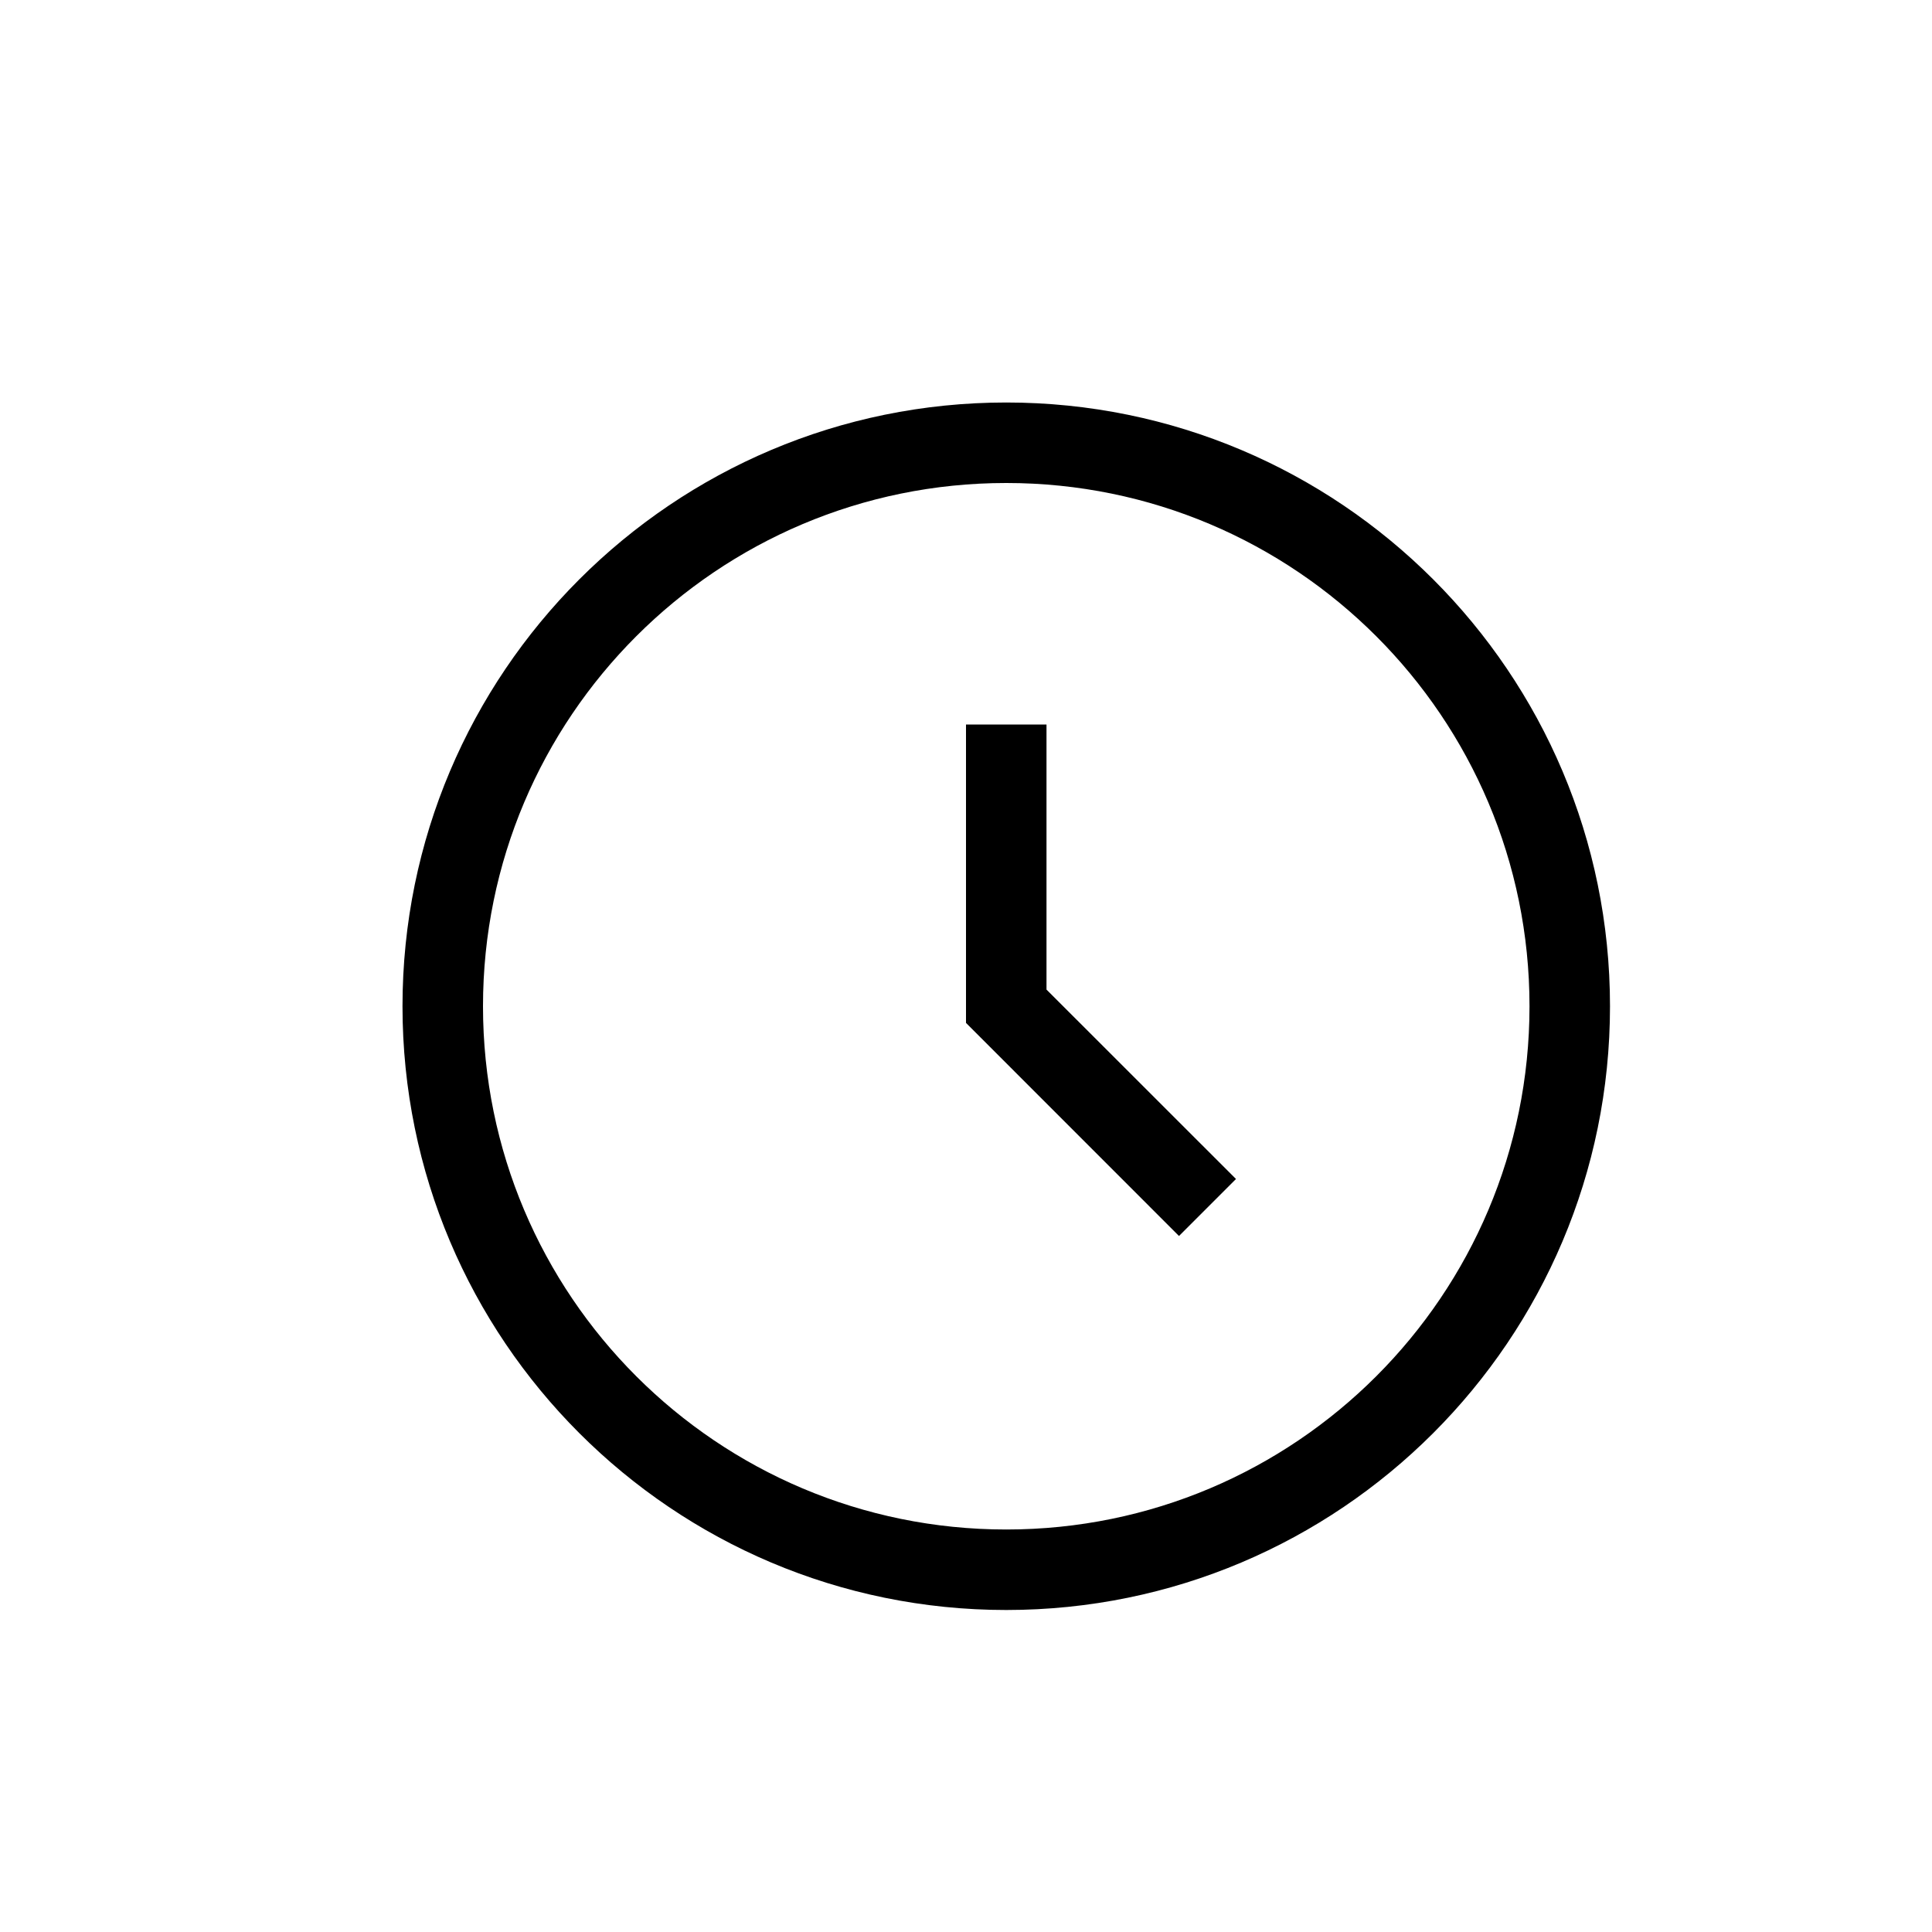
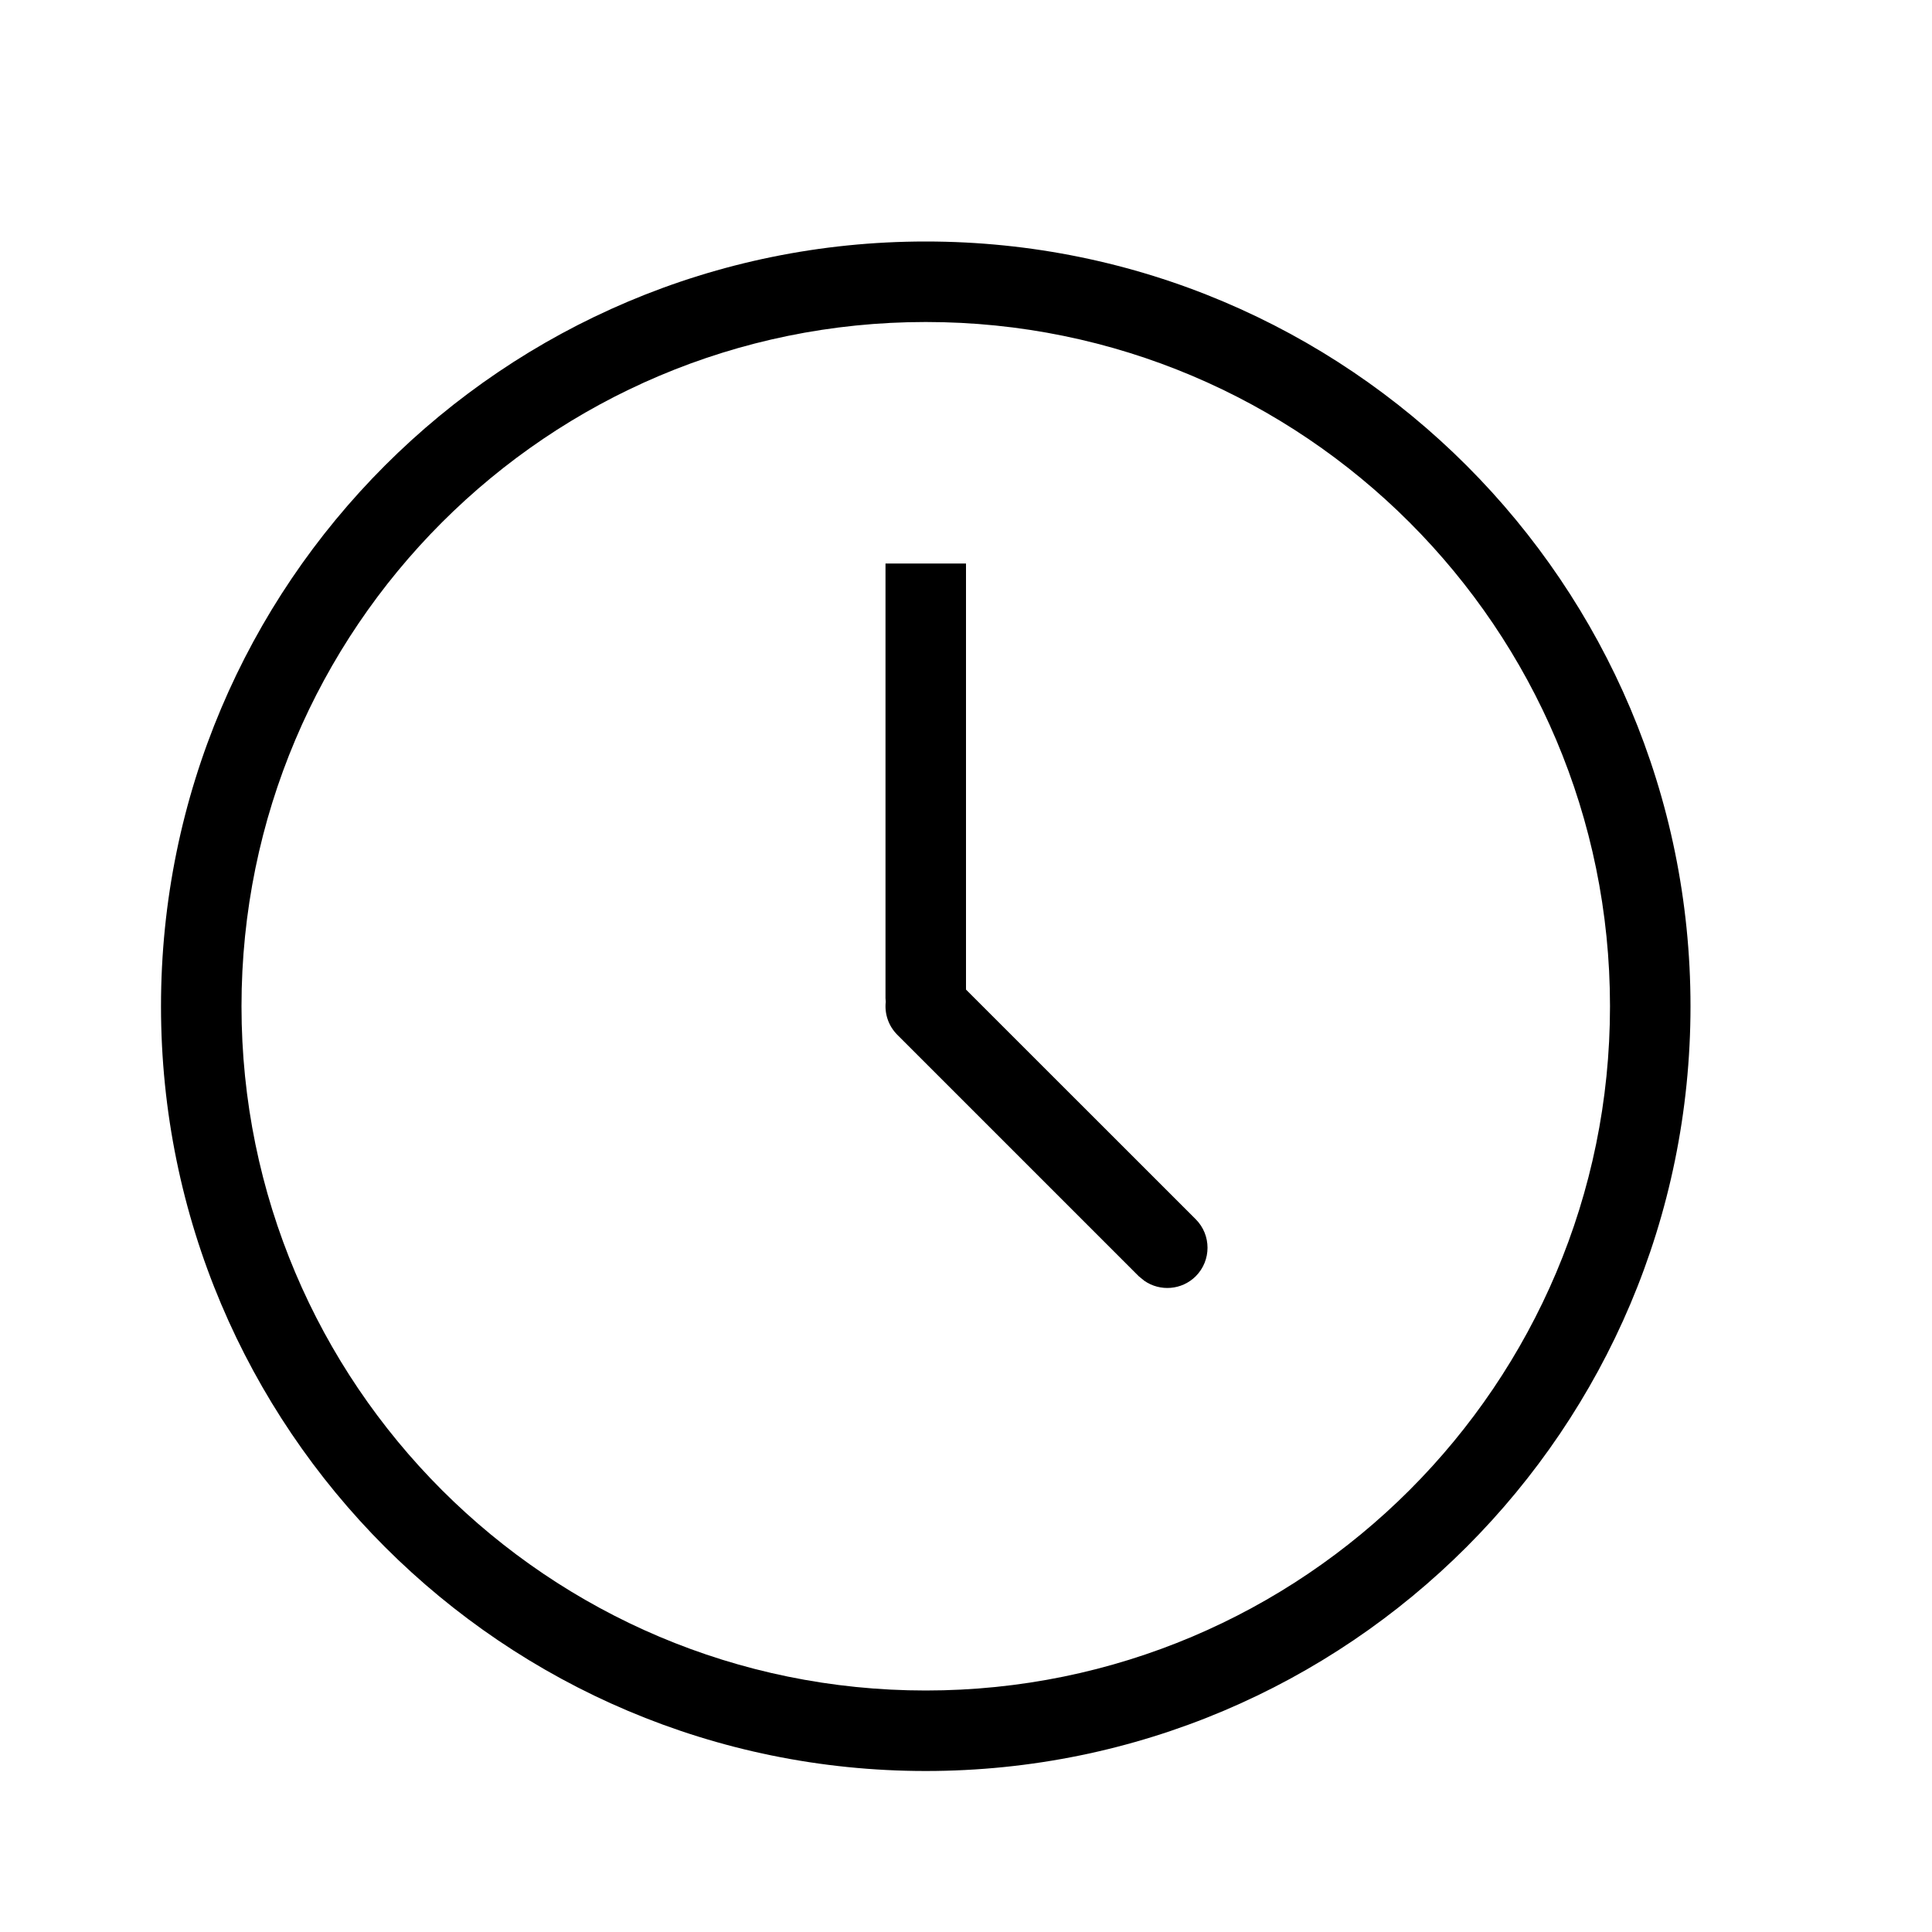
<svg xmlns="http://www.w3.org/2000/svg" width="24" height="24" viewBox="0 0 24 24">
-   <path d="M12.5,20 C8.358,20 5,16.642 5,12.5 C5,8.358 8.358,5 12.5,5 C16.642,5 20,8.358 20,12.5 C20,16.642 16.642,20 12.5,20 Z M12.5,19 C16.09,19 19,16.09 19,12.5 C19,8.91 16.09,6 12.5,6 C8.91,6 6,8.91 6,12.5 C6,16.09 8.91,19 12.5,19 Z M13,12.293 L15.354,14.646 L14.646,15.354 L12,12.707 L12,9 L13,9 L13,12.293 Z" />
+   <path d="M11.5,3 C16.747,3 21,7.253 21,12.5 C21,17.747 16.747,22 11.5,22 C6.253,22 2,17.747 2,12.5 C2,7.253 6.253,3 11.5,3 Z M11.5,4 C6.806,4 3,7.806 3,12.5 C3,17.194 6.806,21 11.5,21 C16.194,21 20,17.194 20,12.5 C20,7.806 16.194,4 11.5,4 Z M12,7 L12,12.293 L14.854,15.146 C15.049,15.342 15.049,15.658 14.854,15.854 C14.68,16.027 14.411,16.046 14.216,15.911 L14.146,15.854 L11.146,12.854 C11.035,12.742 10.987,12.591 11.003,12.446 L11,12.4 L11,7 L12,7 Z" />
</svg>
